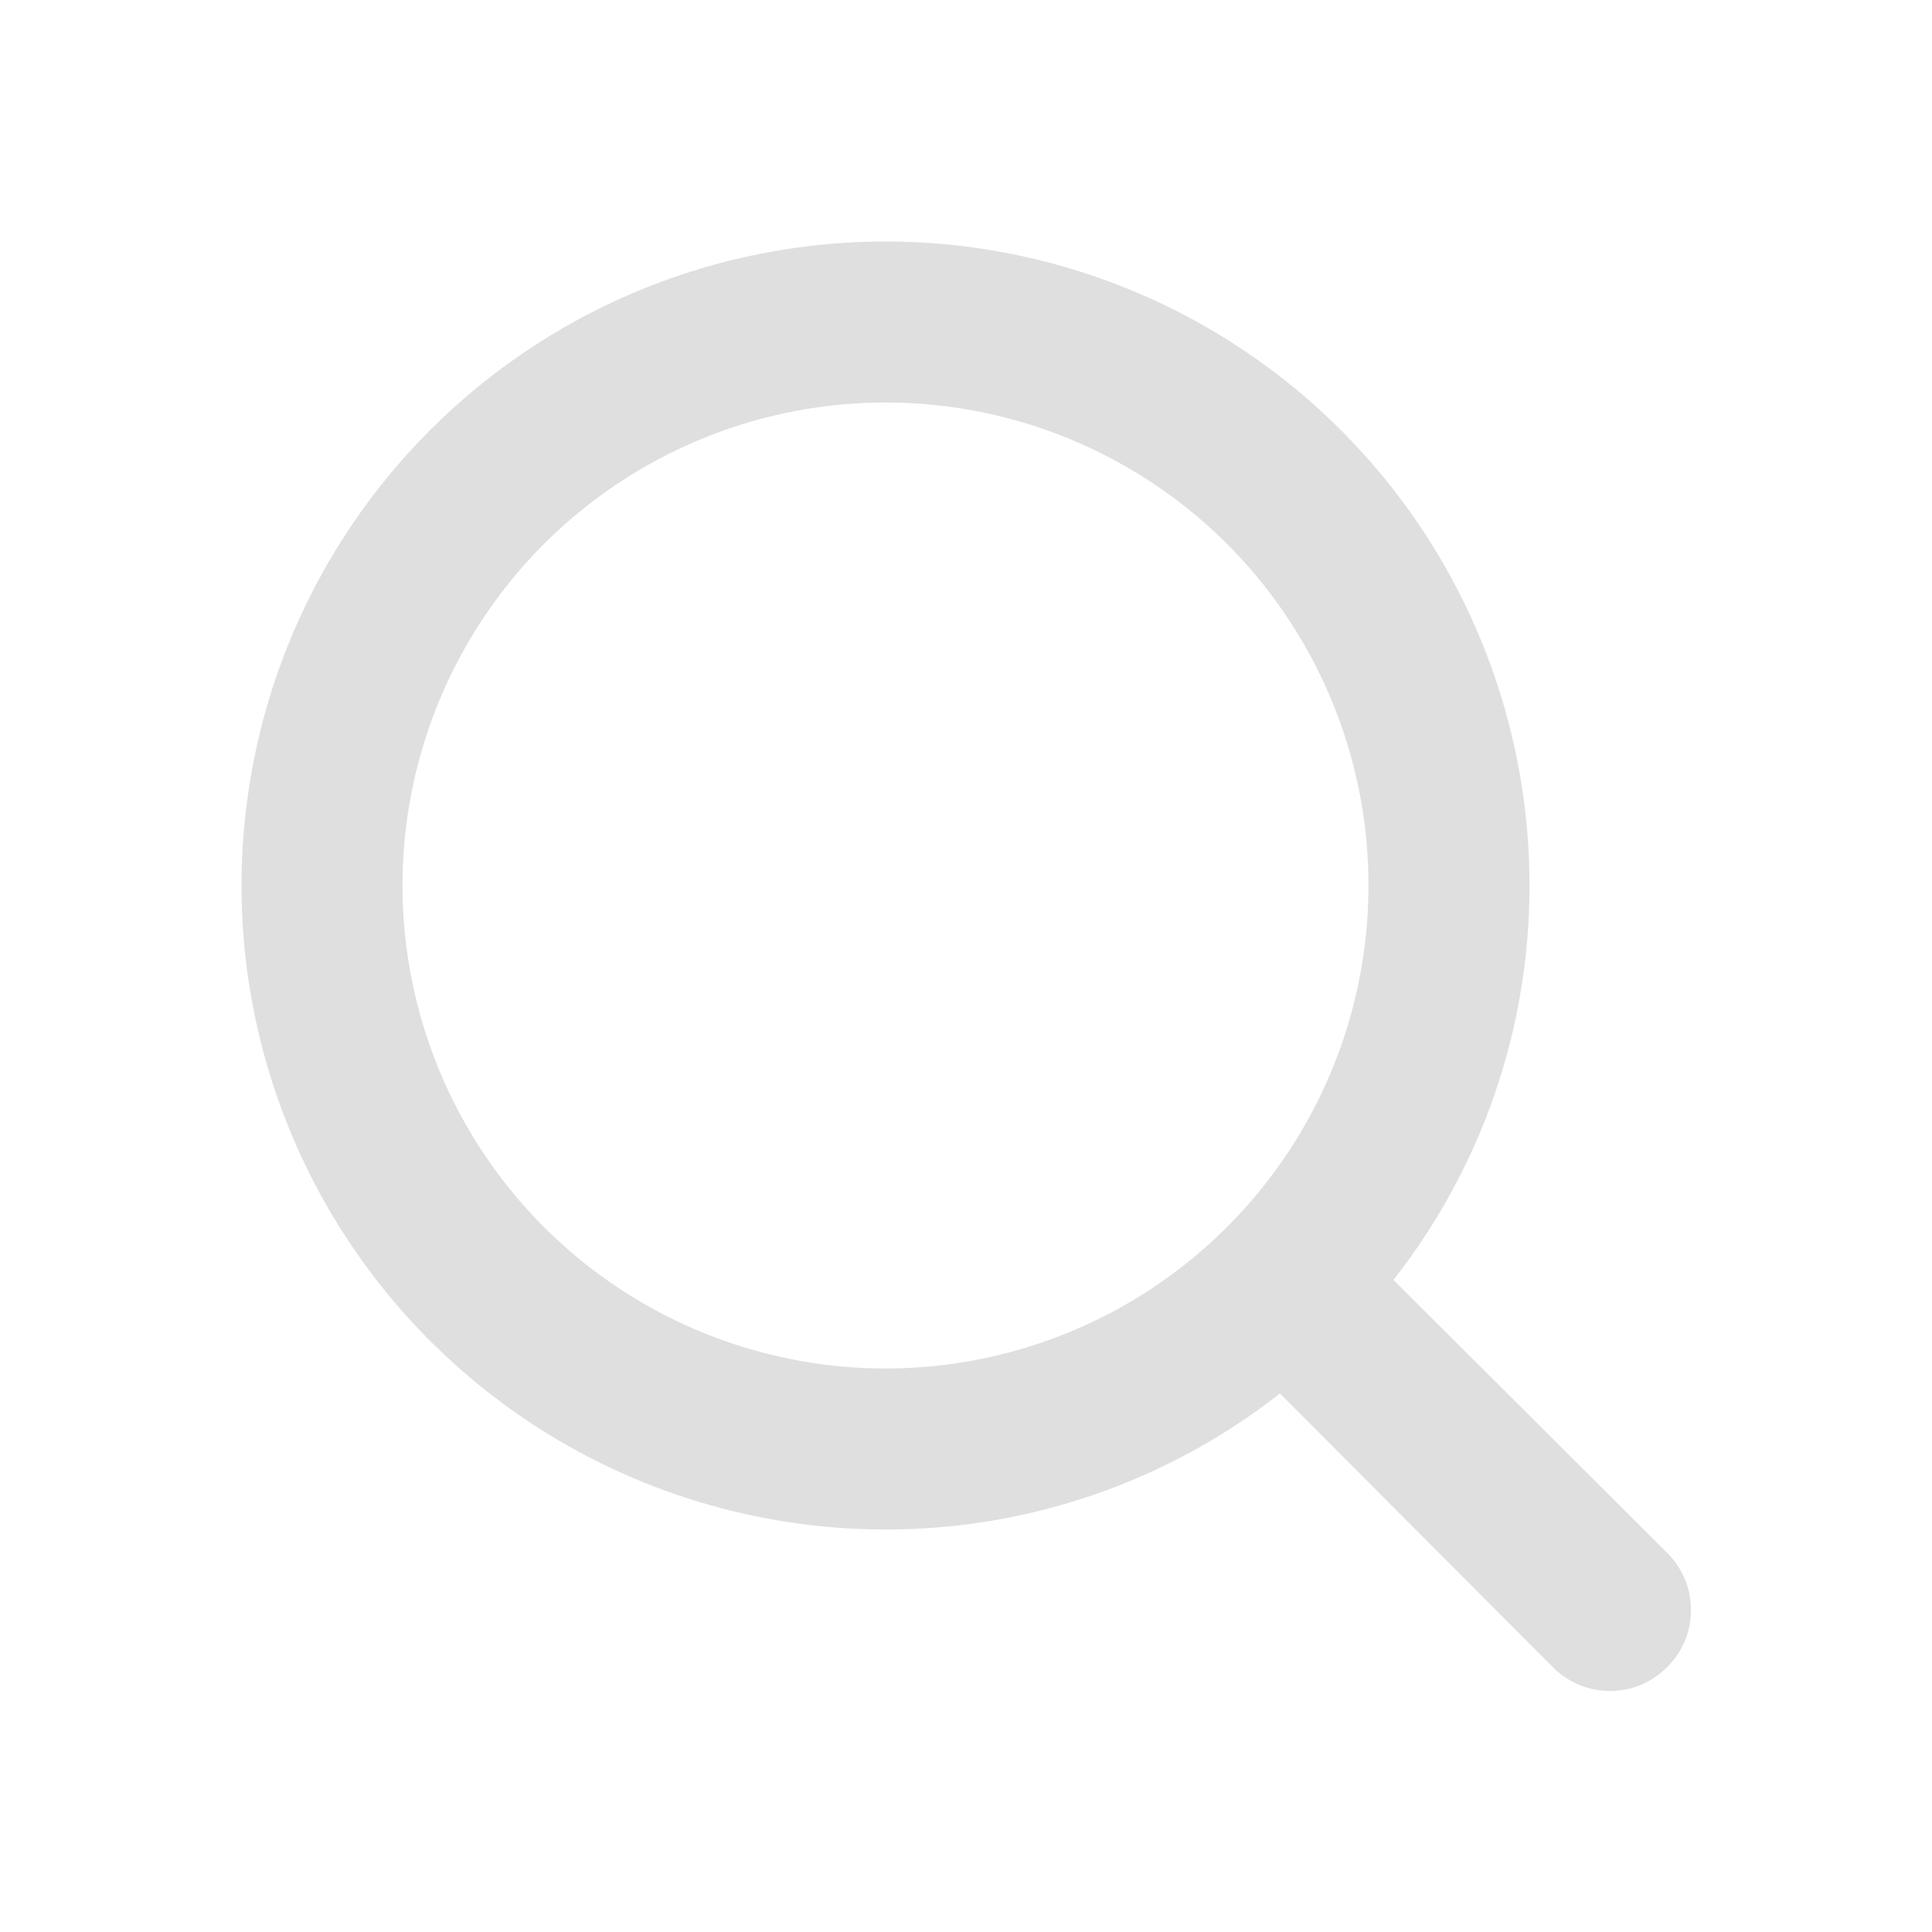
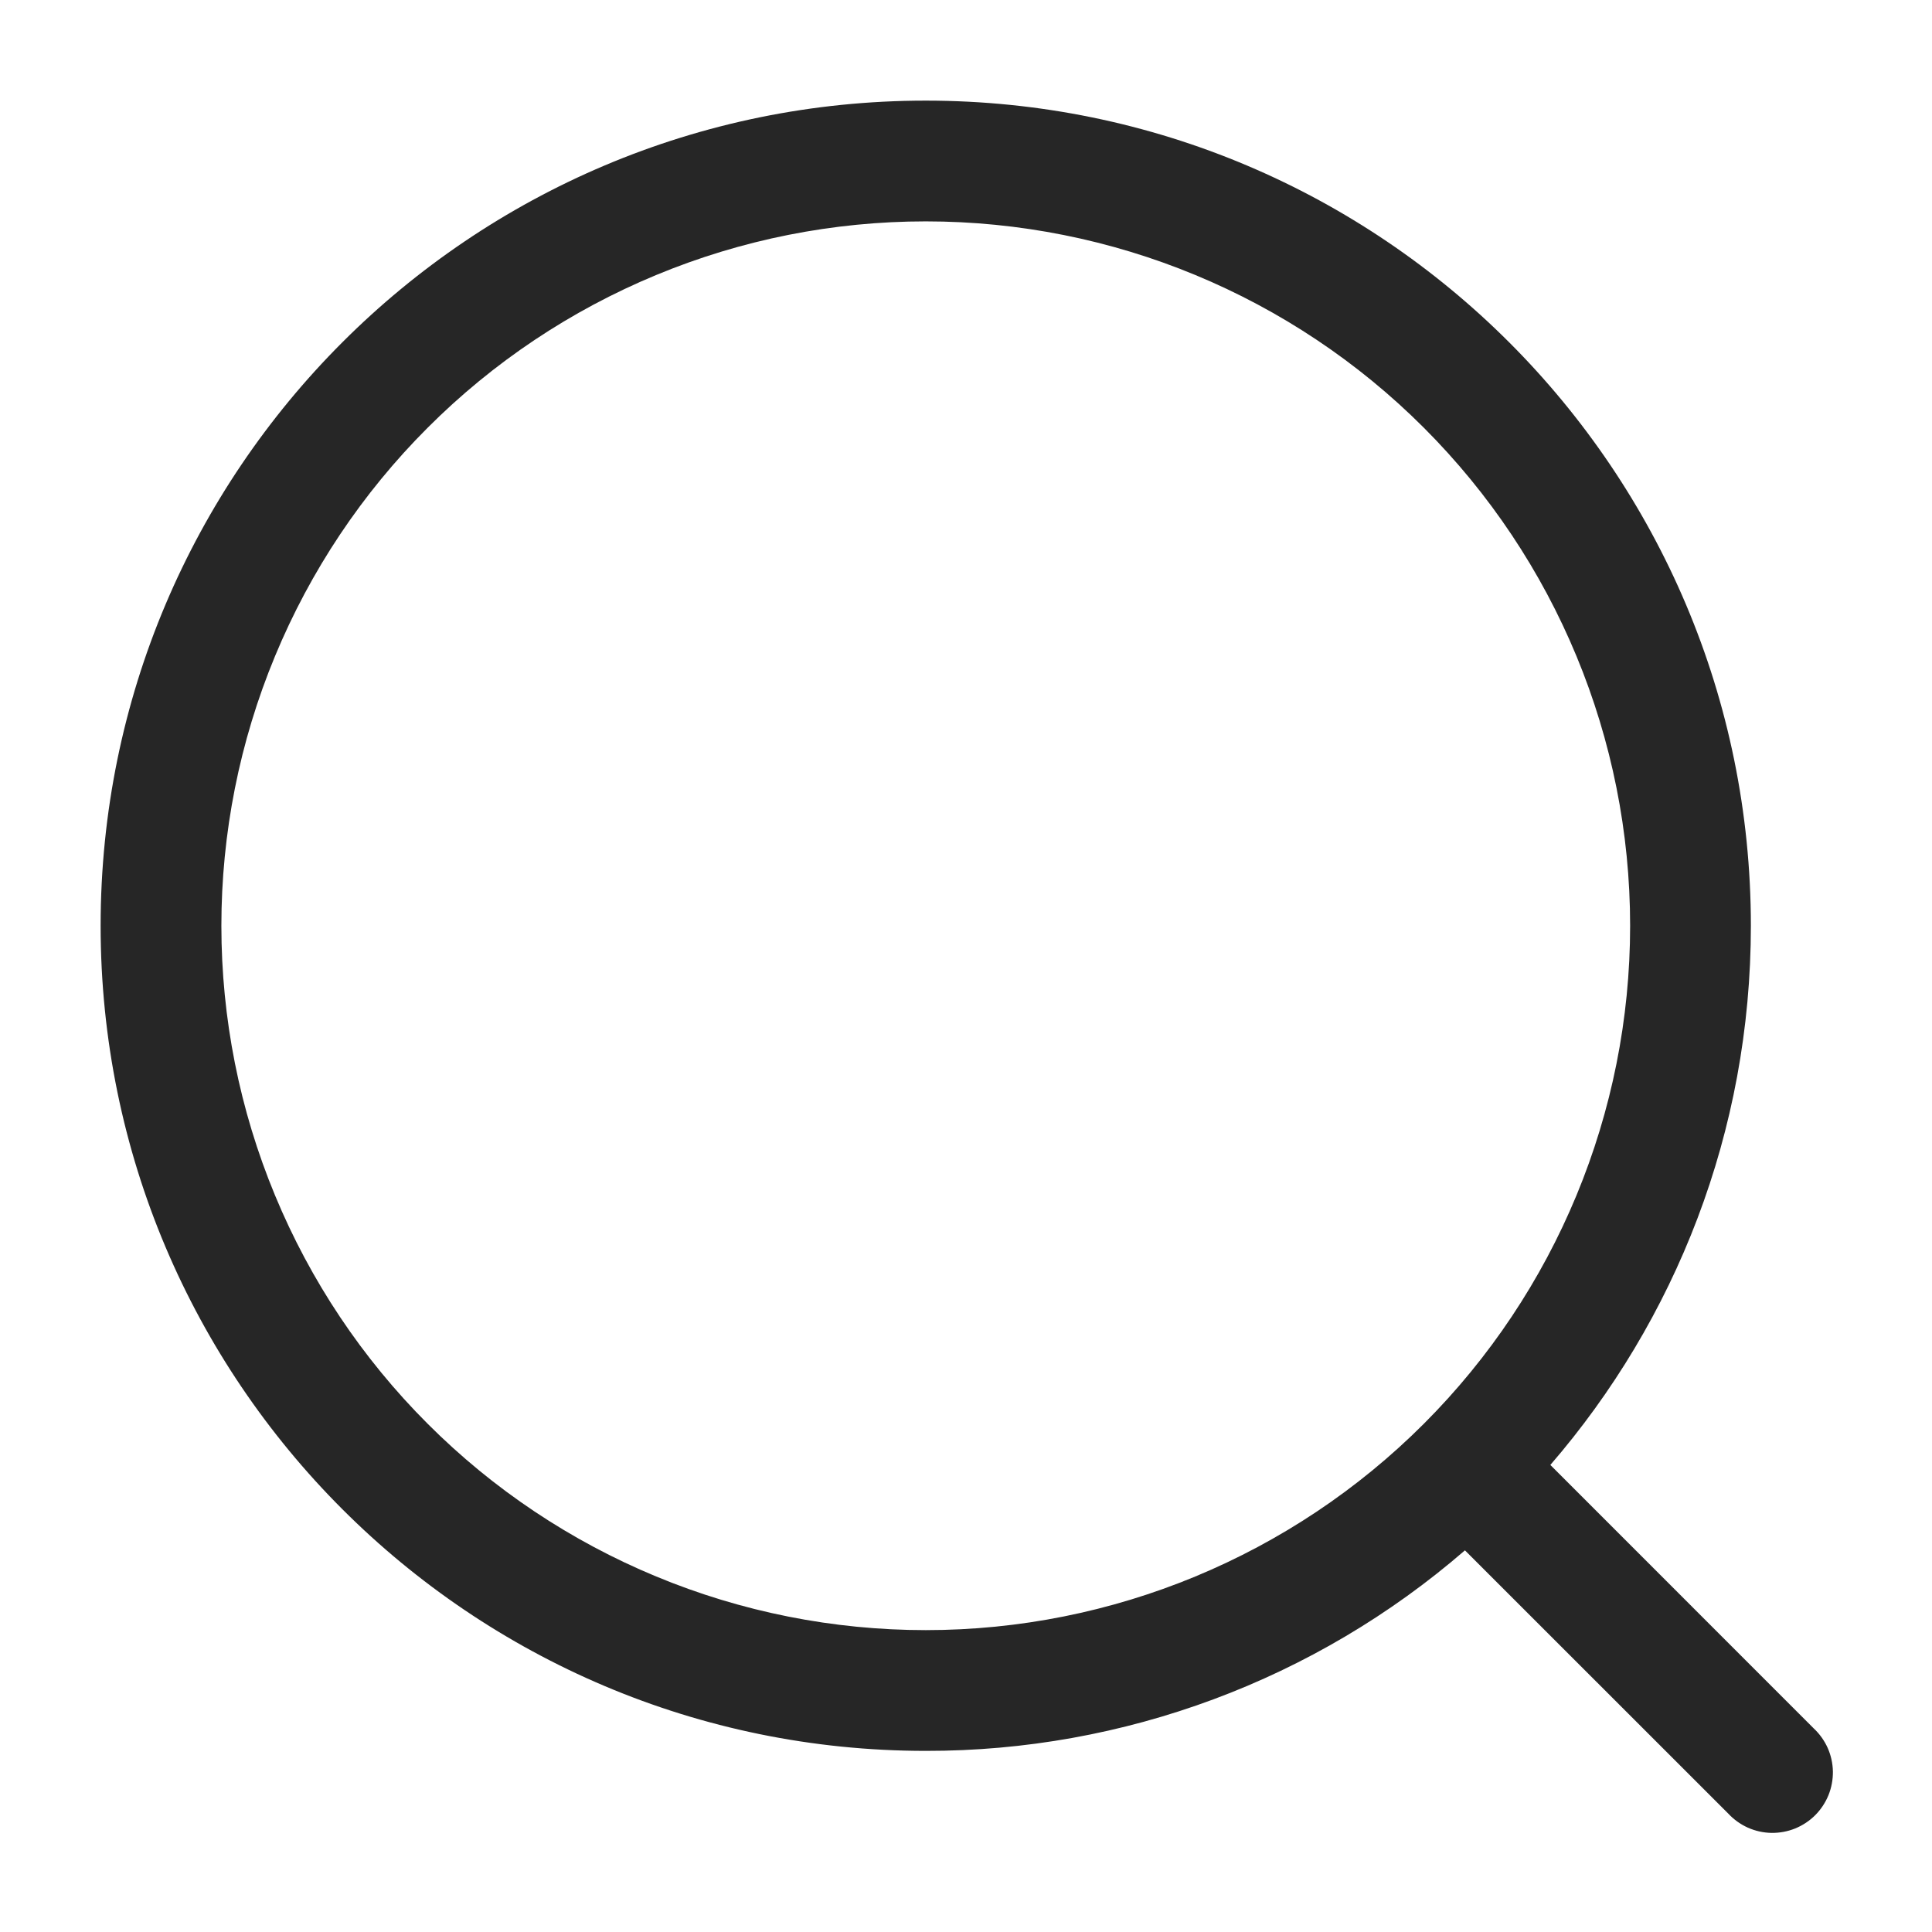
<svg xmlns="http://www.w3.org/2000/svg" width="24" height="24" viewBox="0 0 24 24" fill="none">
-   <path d="M20.71 19.29L17.31 15.9C18.407 14.502 19.002 12.777 19 11C19 9.418 18.531 7.871 17.652 6.555C16.773 5.24 15.523 4.214 14.062 3.609C12.6 3.003 10.991 2.845 9.439 3.154C7.887 3.462 6.462 4.224 5.343 5.343C4.224 6.462 3.462 7.887 3.154 9.439C2.845 10.991 3.003 12.6 3.609 14.062C4.214 15.523 5.24 16.773 6.555 17.652C7.871 18.531 9.418 19 11 19C12.777 19.002 14.502 18.407 15.9 17.31L19.29 20.71C19.383 20.804 19.494 20.878 19.615 20.929C19.737 20.98 19.868 21.006 20 21.006C20.132 21.006 20.263 20.98 20.385 20.929C20.506 20.878 20.617 20.804 20.71 20.71C20.804 20.617 20.878 20.506 20.929 20.385C20.98 20.263 21.006 20.132 21.006 20C21.006 19.868 20.98 19.737 20.929 19.615C20.878 19.494 20.804 19.383 20.71 19.29ZM5 11C5 9.813 5.352 8.653 6.011 7.667C6.67 6.68 7.608 5.911 8.704 5.457C9.8 5.003 11.007 4.884 12.171 5.115C13.334 5.347 14.403 5.918 15.243 6.757C16.082 7.596 16.653 8.666 16.885 9.829C17.116 10.993 16.997 12.2 16.543 13.296C16.089 14.393 15.32 15.329 14.333 15.989C13.347 16.648 12.187 17 11 17C9.409 17 7.883 16.368 6.757 15.243C5.632 14.117 5 12.591 5 11Z" fill="#DFDFDF" />
+   <path fill-rule="evenodd" clip-rule="evenodd" d="M11.5 2.75C10.351 2.75 9.213 2.976 8.152 3.416C7.09 3.856 6.125 4.5 5.313 5.313C4.5 6.125 3.856 7.09 3.416 8.152C2.976 9.213 2.75 10.351 2.75 11.5C2.75 12.649 2.976 13.787 3.416 14.848C3.856 15.91 4.5 16.875 5.313 17.687C6.125 18.5 7.09 19.144 8.152 19.584C9.213 20.024 10.351 20.25 11.5 20.25C13.821 20.25 16.046 19.328 17.687 17.687C19.328 16.046 20.25 13.821 20.25 11.5C20.25 9.179 19.328 6.954 17.687 5.313C16.046 3.672 13.821 2.75 11.5 2.75ZM1.25 11.5C1.25 5.84 5.84 1.25 11.5 1.25C17.16 1.25 21.75 5.84 21.75 11.5C21.75 14.06 20.811 16.402 19.259 18.198L22.53 21.47C22.604 21.539 22.663 21.622 22.704 21.713C22.745 21.805 22.767 21.905 22.769 22.006C22.77 22.106 22.752 22.206 22.714 22.3C22.676 22.393 22.62 22.478 22.549 22.549C22.478 22.62 22.393 22.676 22.3 22.714C22.206 22.752 22.106 22.77 22.006 22.769C21.905 22.767 21.805 22.745 21.713 22.704C21.622 22.663 21.539 22.604 21.47 22.53L18.198 19.259C16.338 20.869 13.96 21.754 11.5 21.75C5.84 21.75 1.25 17.16 1.25 11.5Z" fill="#262626" />
</svg>
